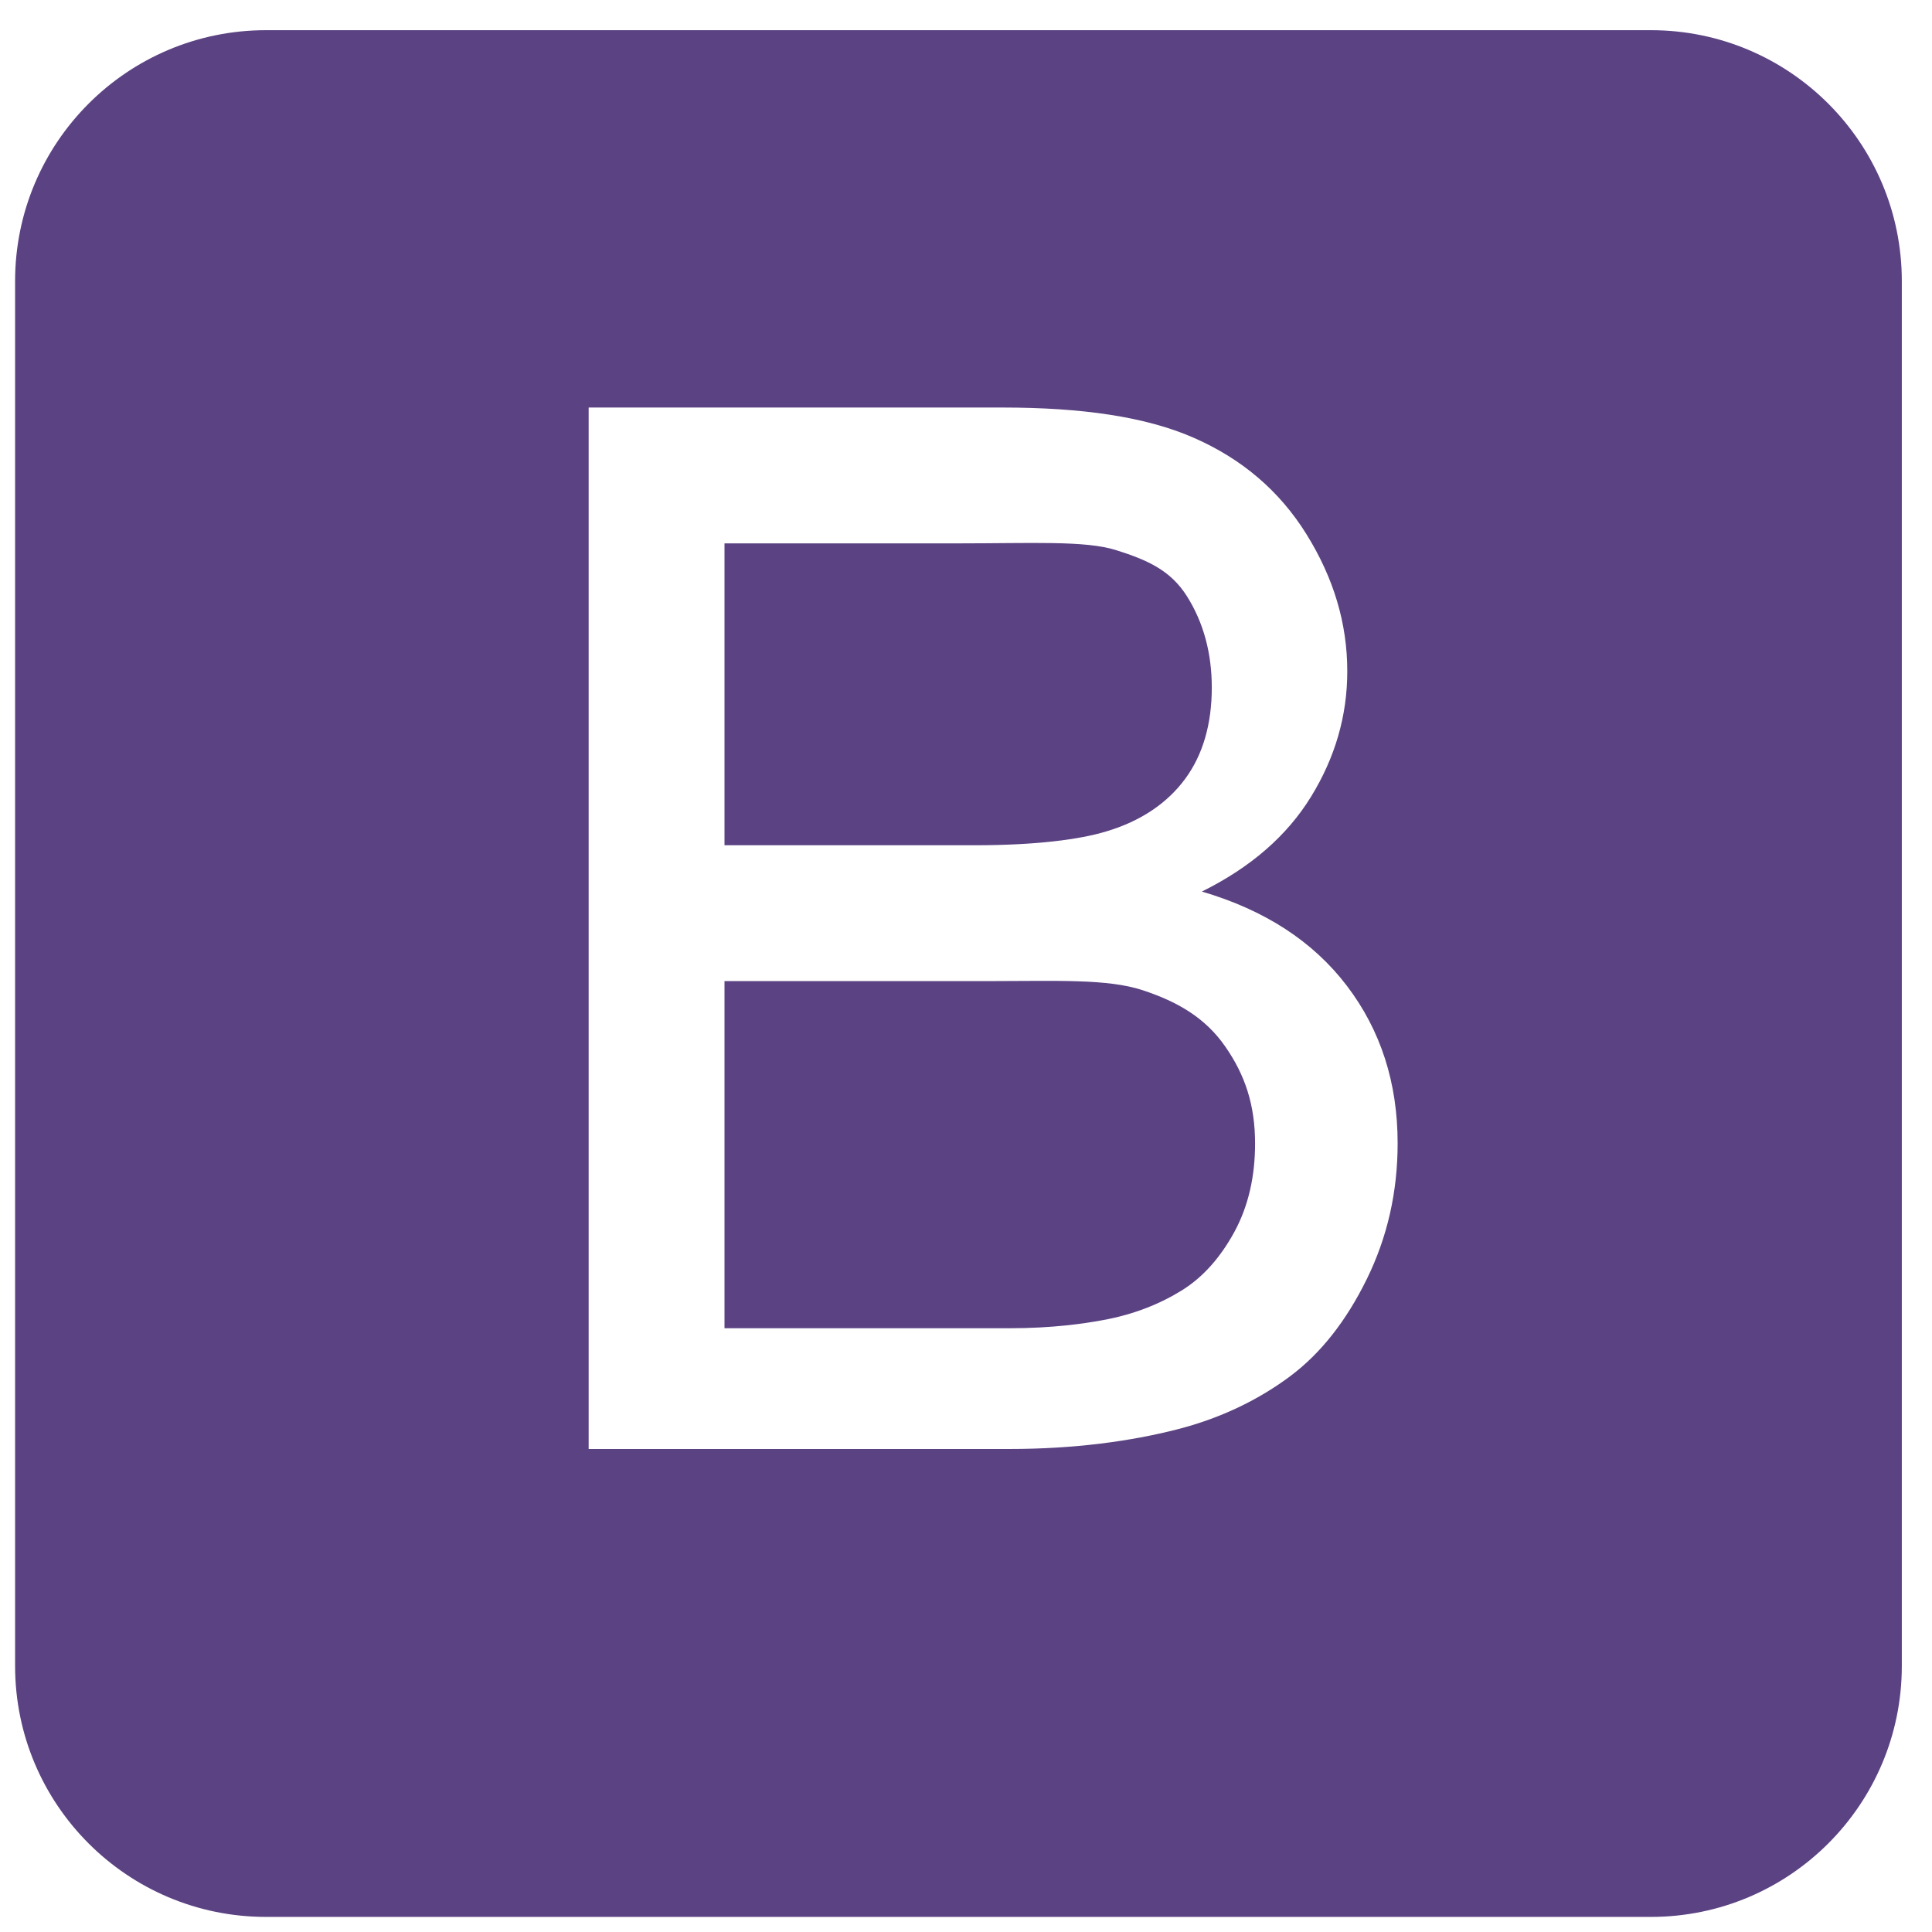
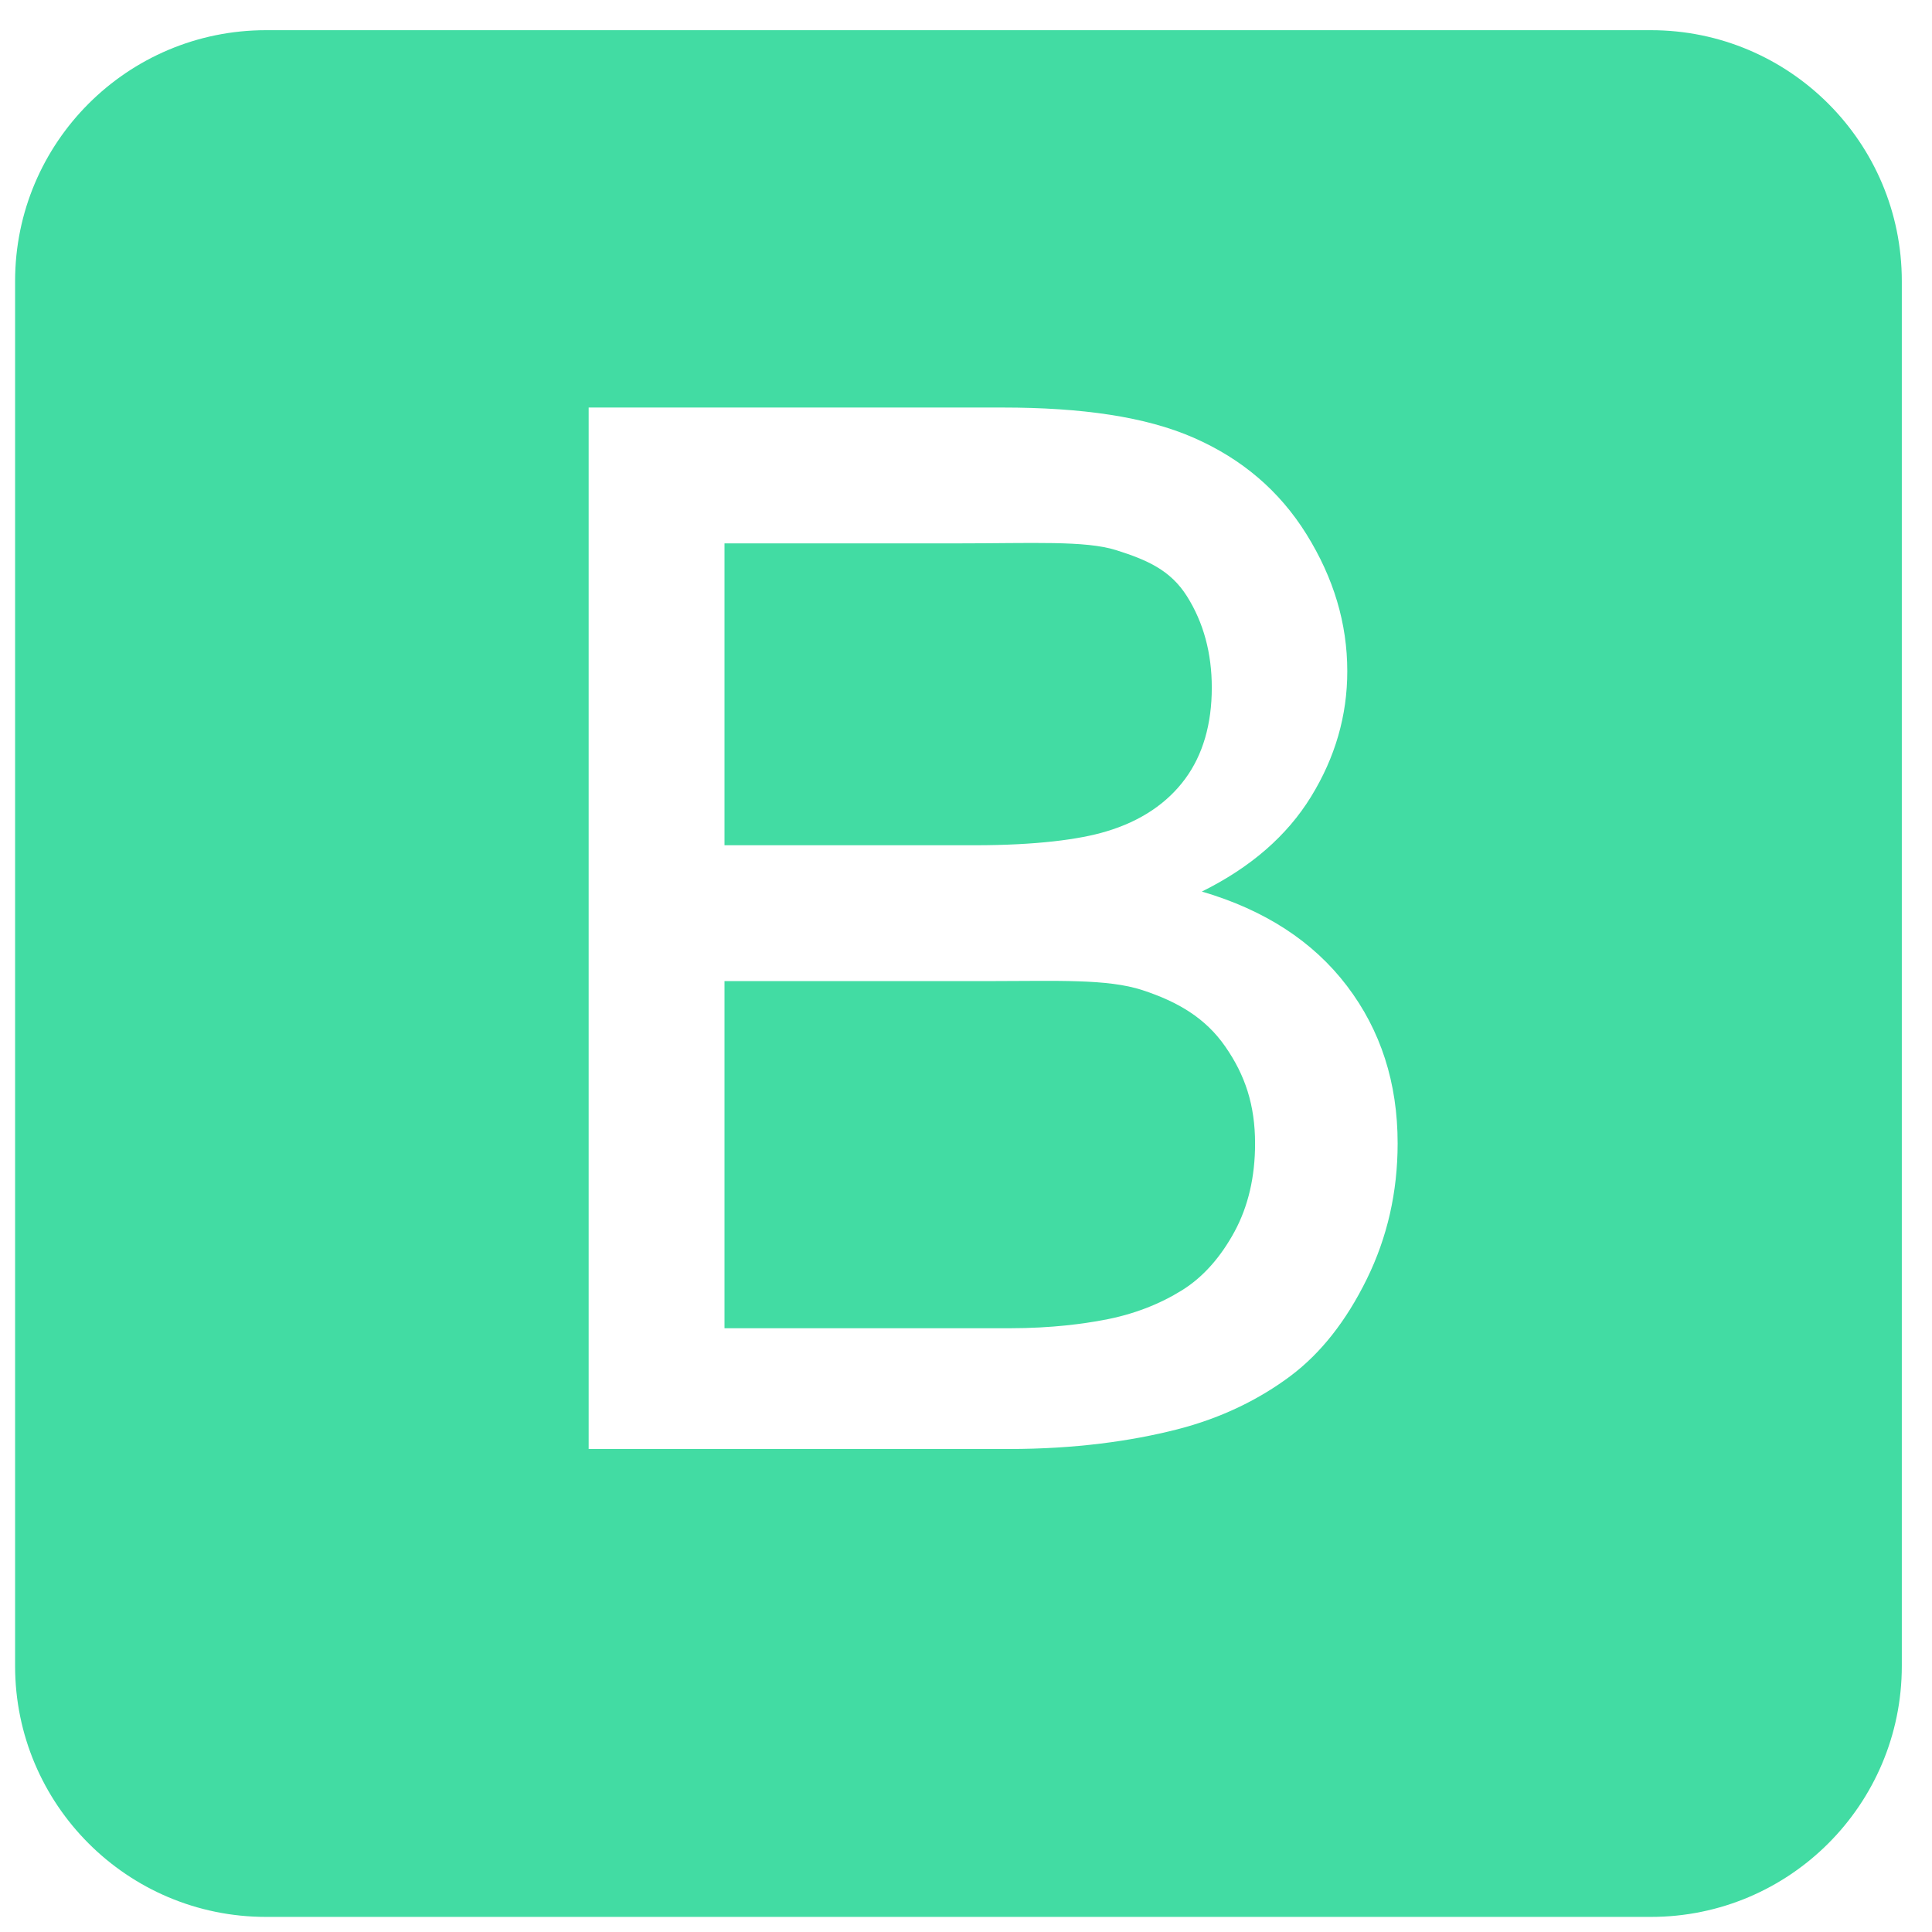
<svg xmlns="http://www.w3.org/2000/svg" viewBox="0 0 128 128">
-   <path fill="#5B4282" d="M75.701 65.603c-2.334-.768-5.694-.603-10.08-.603h-17.621v23h18.844c2.944 0 5.012-.315 6.203-.535 2.099-.376 3.854-1.104 5.264-1.982 1.409-.876 2.568-2.205 3.478-3.881.908-1.676 1.363-3.637 1.363-5.83 0-2.568-.658-4.54-1.975-6.436-1.316-1.896-3.141-2.965-5.476-3.733zM73.282 55.087c2.317-.688 4.064-1.89 5.239-3.487 1.176-1.598 1.763-3.631 1.763-6.044 0-2.286-.549-4.314-1.646-6.054s-2.662-2.413-4.699-3.056c-2.037-.641-5.53-.446-10.48-.446h-15.459v20h16.587c4.042 0 6.939-.38 8.695-.913zM126 18.625c0-9.182-7.443-16.625-16.625-16.625h-91.75c-9.182 0-16.625 7.443-16.625 16.625v91.75c0 9.182 7.443 16.625 16.625 16.625h91.75c9.182 0 16.625-7.443 16.625-16.625v-91.75zm-35.447 66.12c-1.362 2.773-3.047 4.911-5.052 6.415-2.006 1.504-4.521 2.78-7.544 3.548-3.022.769-6.728 1.292-11.113 1.292h-27.844v-69h27.42c5.264 0 9.485.609 12.665 2.002 3.181 1.395 5.671 3.497 7.474 6.395 1.801 2.898 2.702 5.907 2.702 9.071 0 2.945-.8 5.708-2.397 8.308-1.598 2.602-4.011 4.694-7.237 6.292 4.166 1.222 7.37 3.304 9.61 6.248 2.24 2.945 3.36 6.422 3.36 10.432 0 3.227-.681 6.225-2.044 8.997z" />
+   <path fill="#42DCA3" d="M75.701 65.603c-2.334-.768-5.694-.603-10.08-.603h-17.621v23h18.844c2.944 0 5.012-.315 6.203-.535 2.099-.376 3.854-1.104 5.264-1.982 1.409-.876 2.568-2.205 3.478-3.881.908-1.676 1.363-3.637 1.363-5.83 0-2.568-.658-4.54-1.975-6.436-1.316-1.896-3.141-2.965-5.476-3.733zM73.282 55.087c2.317-.688 4.064-1.89 5.239-3.487 1.176-1.598 1.763-3.631 1.763-6.044 0-2.286-.549-4.314-1.646-6.054s-2.662-2.413-4.699-3.056c-2.037-.641-5.53-.446-10.48-.446h-15.459v20h16.587c4.042 0 6.939-.38 8.695-.913zM126 18.625c0-9.182-7.443-16.625-16.625-16.625h-91.75c-9.182 0-16.625 7.443-16.625 16.625v91.75c0 9.182 7.443 16.625 16.625 16.625h91.75c9.182 0 16.625-7.443 16.625-16.625v-91.75zm-35.447 66.12c-1.362 2.773-3.047 4.911-5.052 6.415-2.006 1.504-4.521 2.78-7.544 3.548-3.022.769-6.728 1.292-11.113 1.292h-27.844v-69h27.42c5.264 0 9.485.609 12.665 2.002 3.181 1.395 5.671 3.497 7.474 6.395 1.801 2.898 2.702 5.907 2.702 9.071 0 2.945-.8 5.708-2.397 8.308-1.598 2.602-4.011 4.694-7.237 6.292 4.166 1.222 7.37 3.304 9.61 6.248 2.24 2.945 3.36 6.422 3.36 10.432 0 3.227-.681 6.225-2.044 8.997z" />
</svg>
